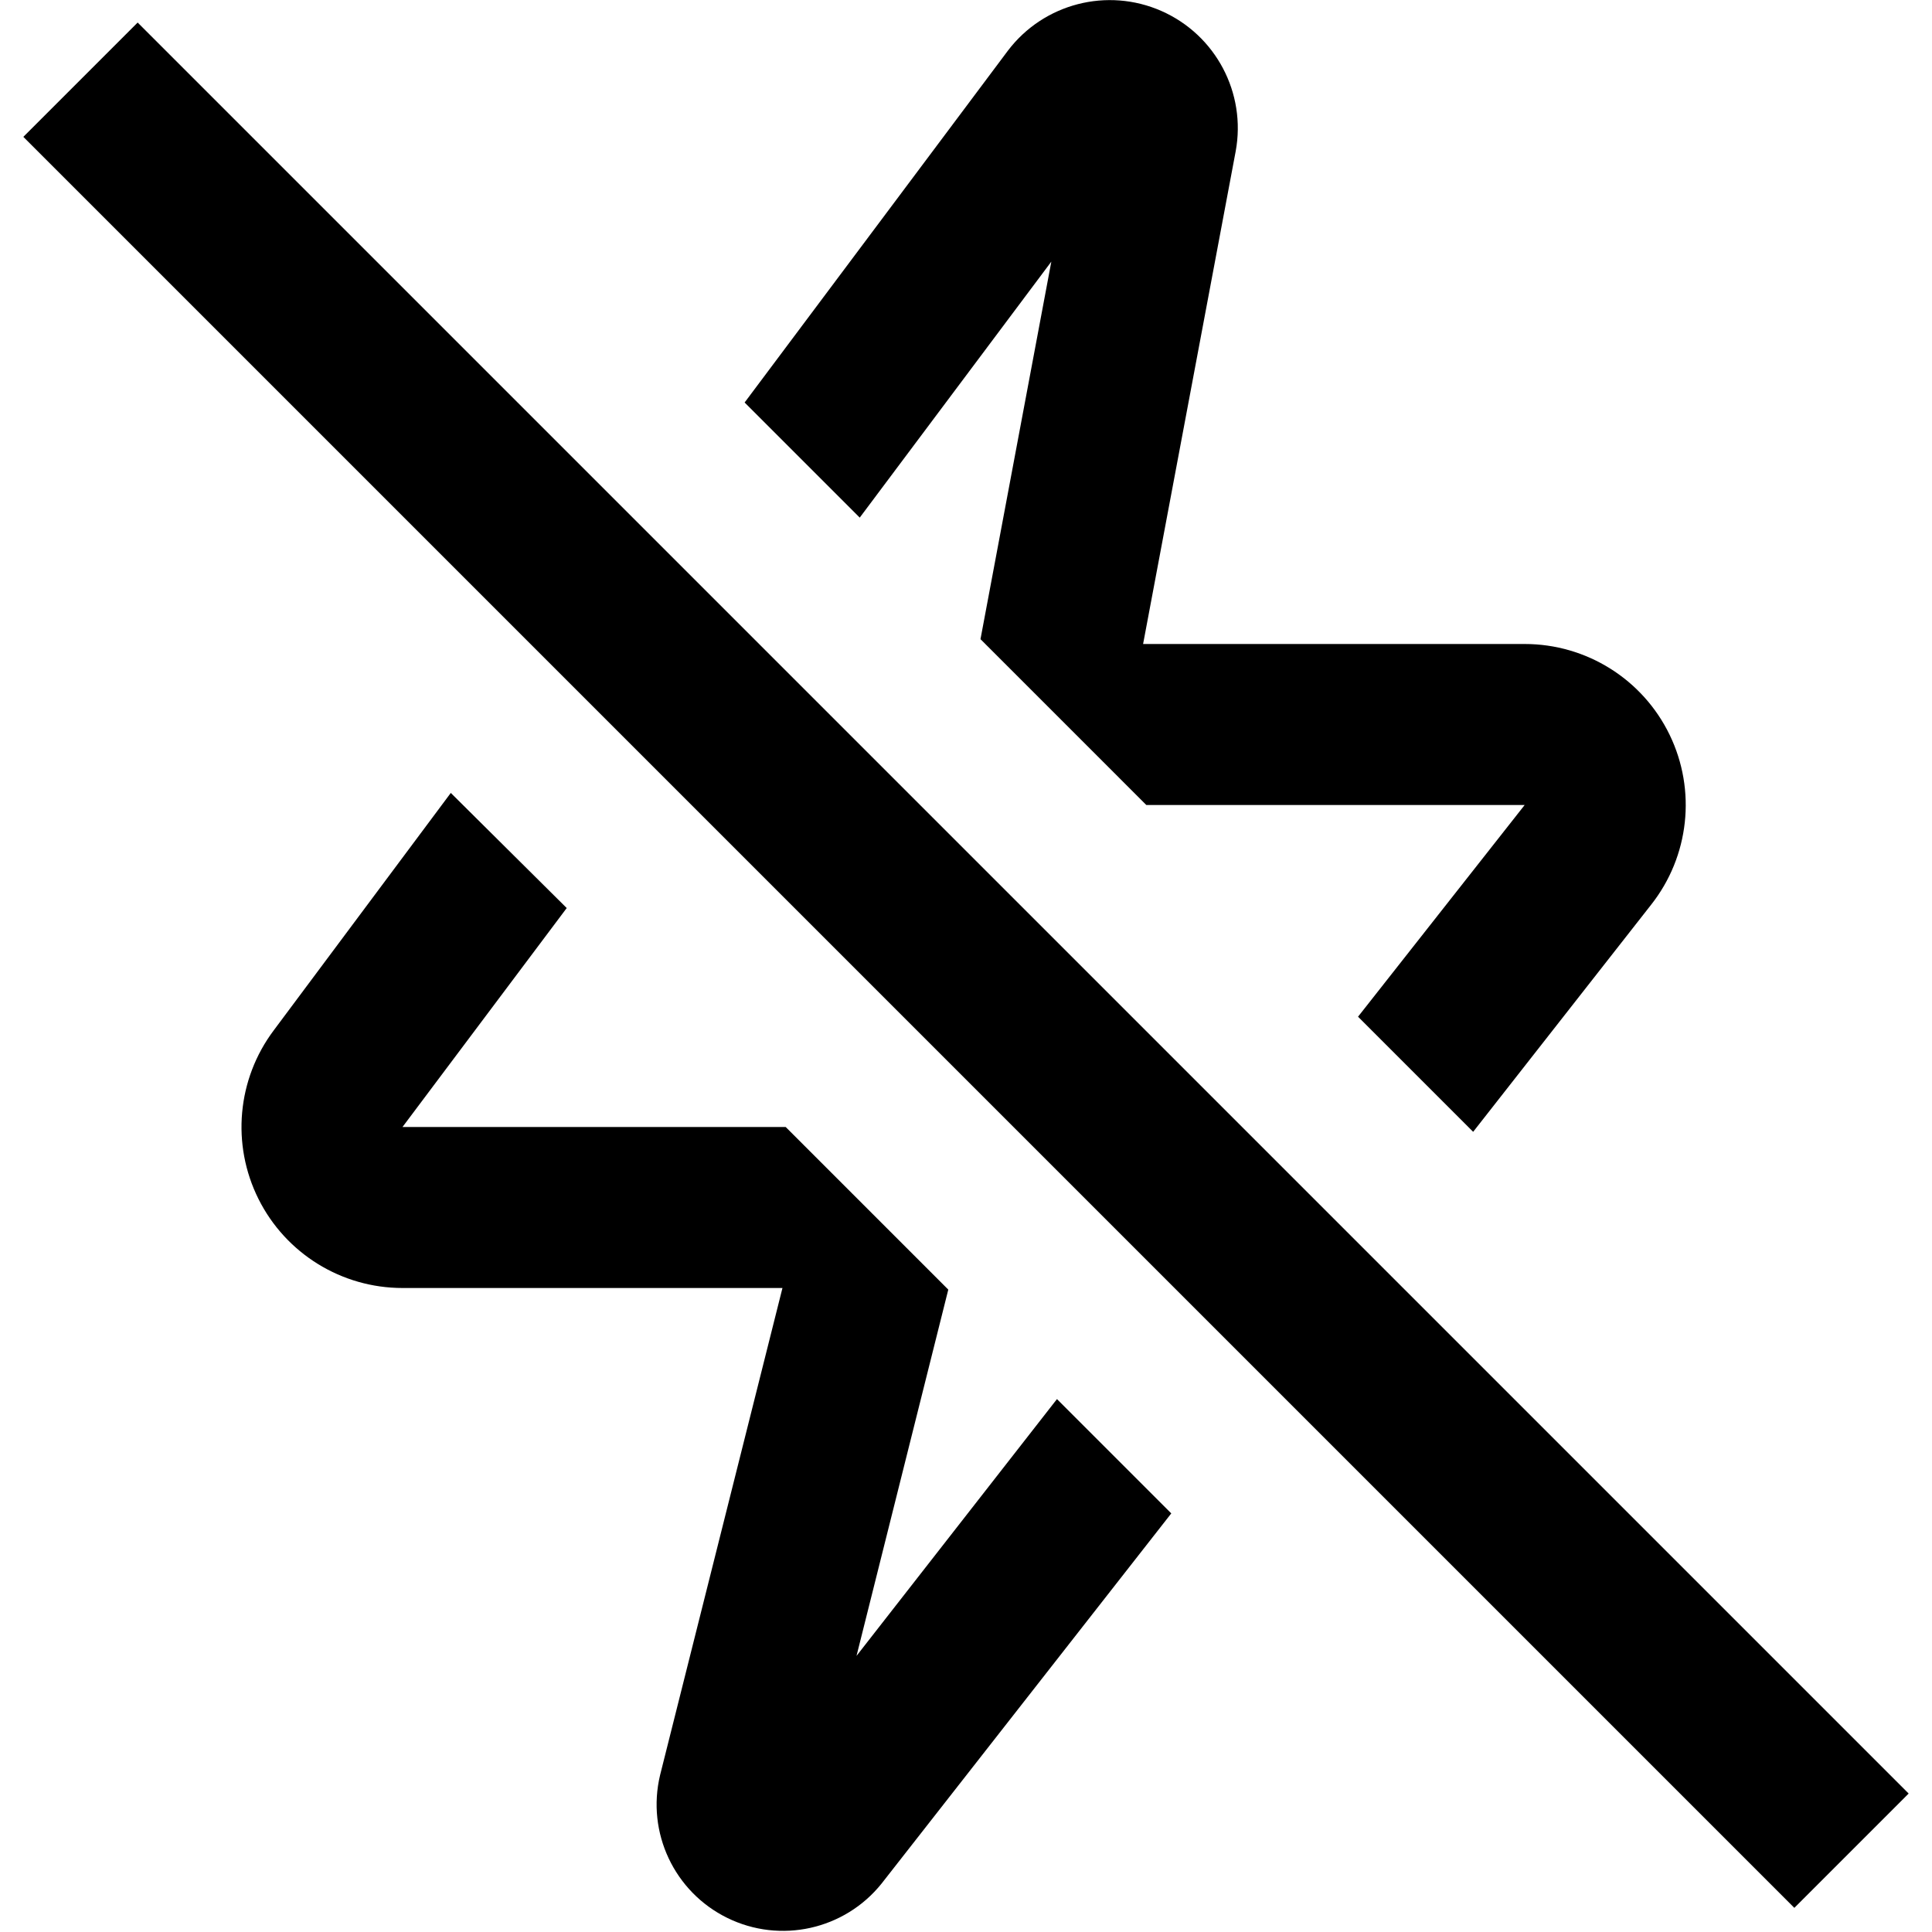
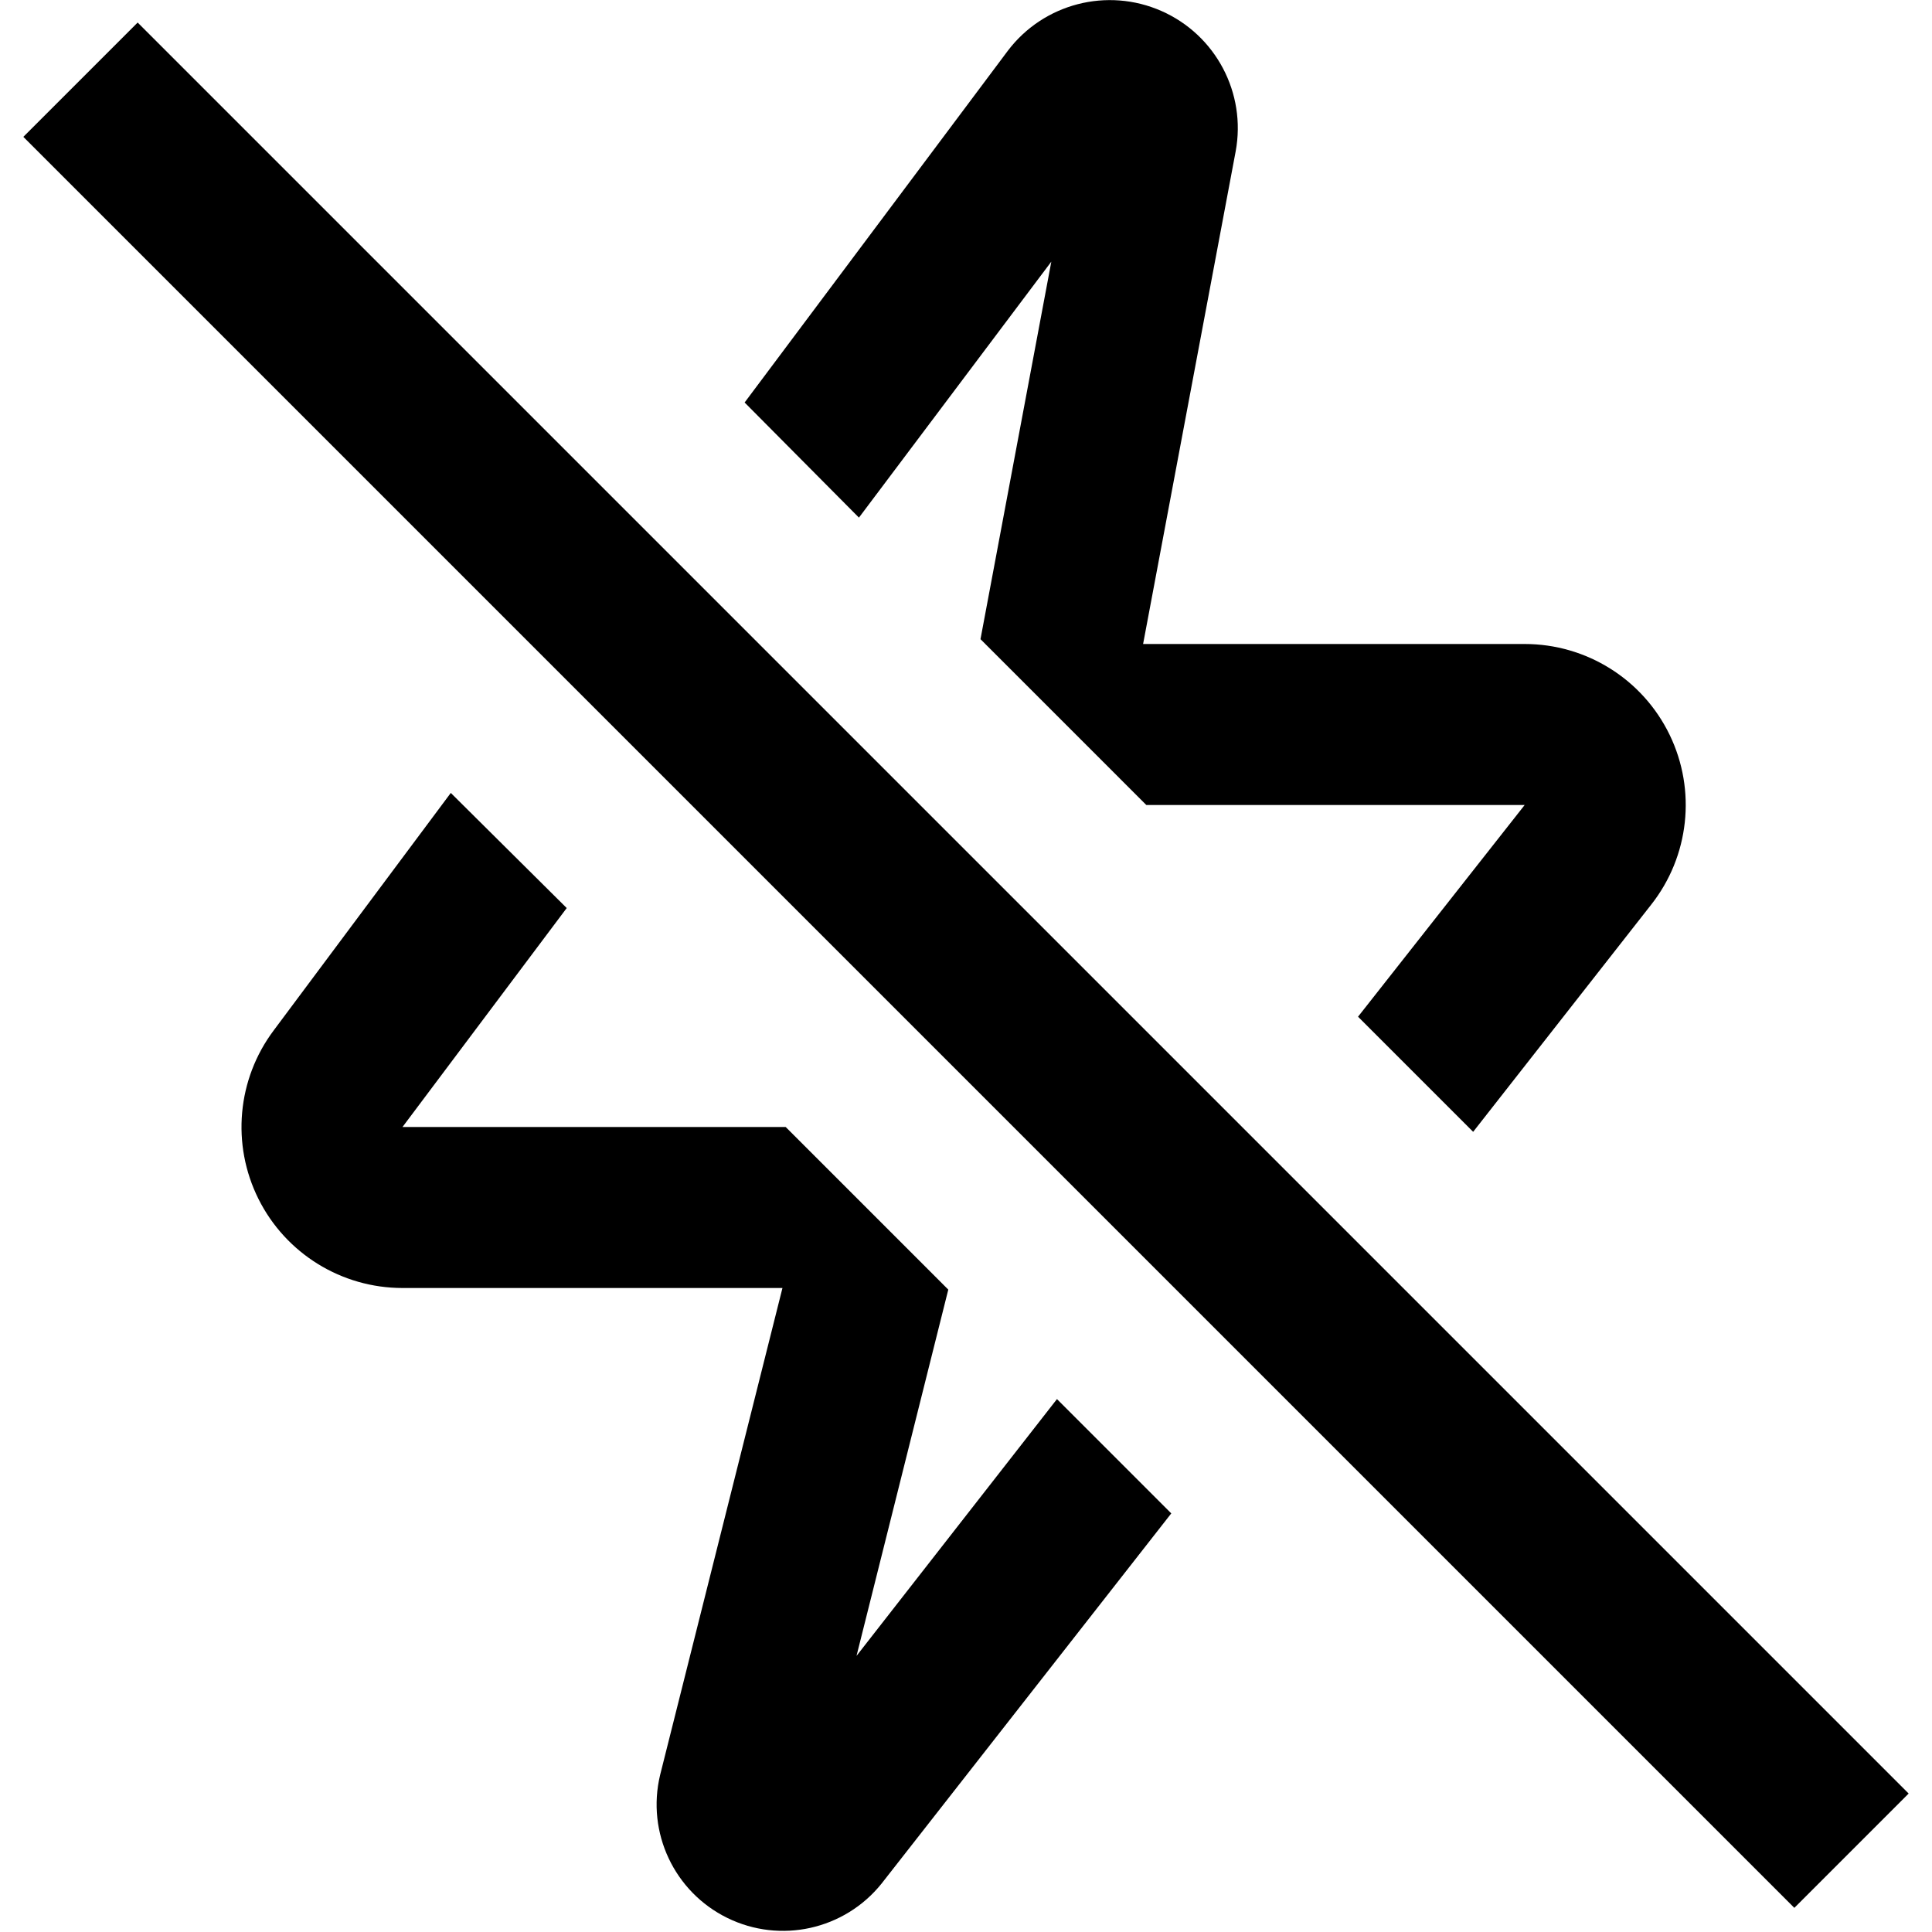
<svg xmlns="http://www.w3.org/2000/svg" width="24" height="24">
-   <path d="M18.94 8H14.2l1.15-6.12A1.59 1.59 0 0 0 12.52.63L9.25 5l1.43 1.43 2.38-3.18-.88 4.69L14.24 10h4.7l-2.07 2.63 1.43 1.43 2.21-2.82A2 2 0 0 0 18.94 8m-8.3 12.57 1.14-4.55L9.76 14H5l2.04-2.72L5.6 9.85 3.4 12.8A2 2 0 0 0 5 16h4.72L8.2 22.05a1.57 1.57 0 0 0 2.75 1.35l3.6-4.6-1.42-1.42zM.29 1.7l22 22 1.42-1.42-22-22z" />
+   <path d="M18.94 8H14.2l1.15-6.12A1.59 1.59 0 0 0 12.52.63L9.25 5l1.42 1.43 2.39-3.18-.88 4.69L14.24 10h4.7l-2.07 2.63 1.43 1.43 2.21-2.82A2 2 0 0 0 18.94 8m-8.3 12.57 1.14-4.55L9.76 14H5l2.04-2.72L5.6 9.85 3.4 12.8A2 2 0 0 0 5 16h4.72L8.2 22.05a1.57 1.57 0 0 0 2.75 1.35l3.6-4.6-1.42-1.42zM.29 1.7l22 22 1.42-1.42-22-22z" />
</svg>
